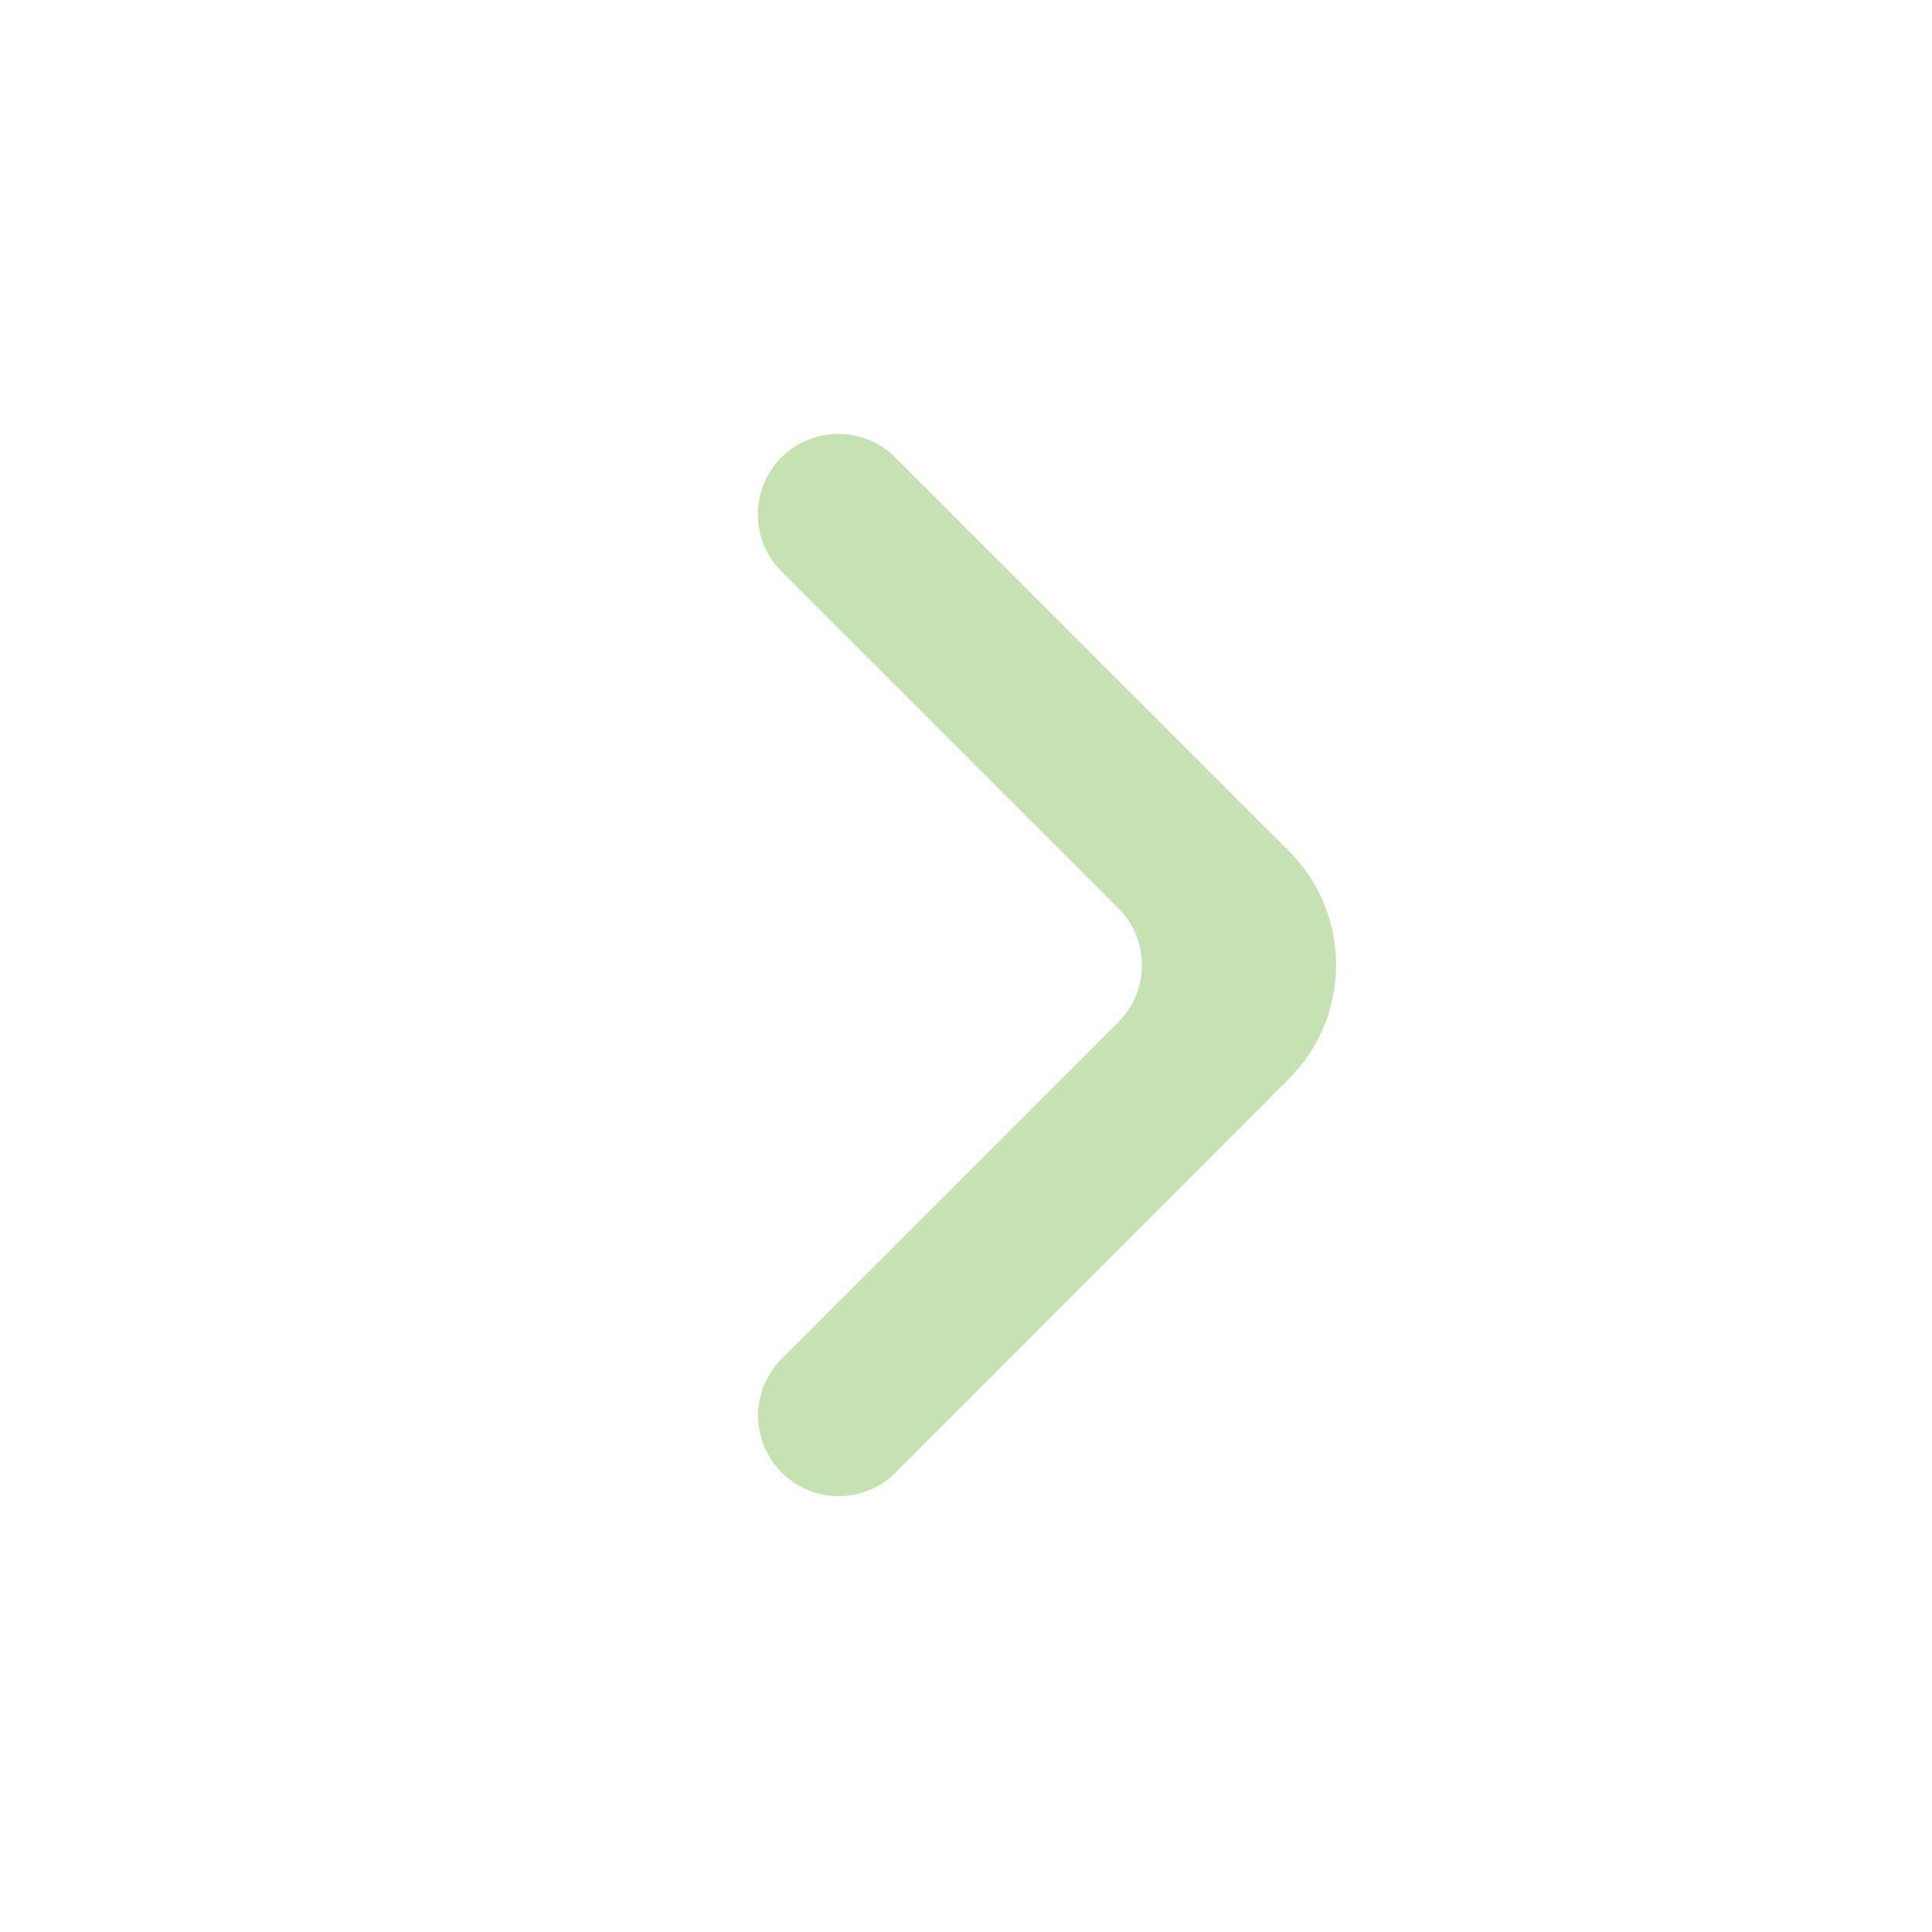
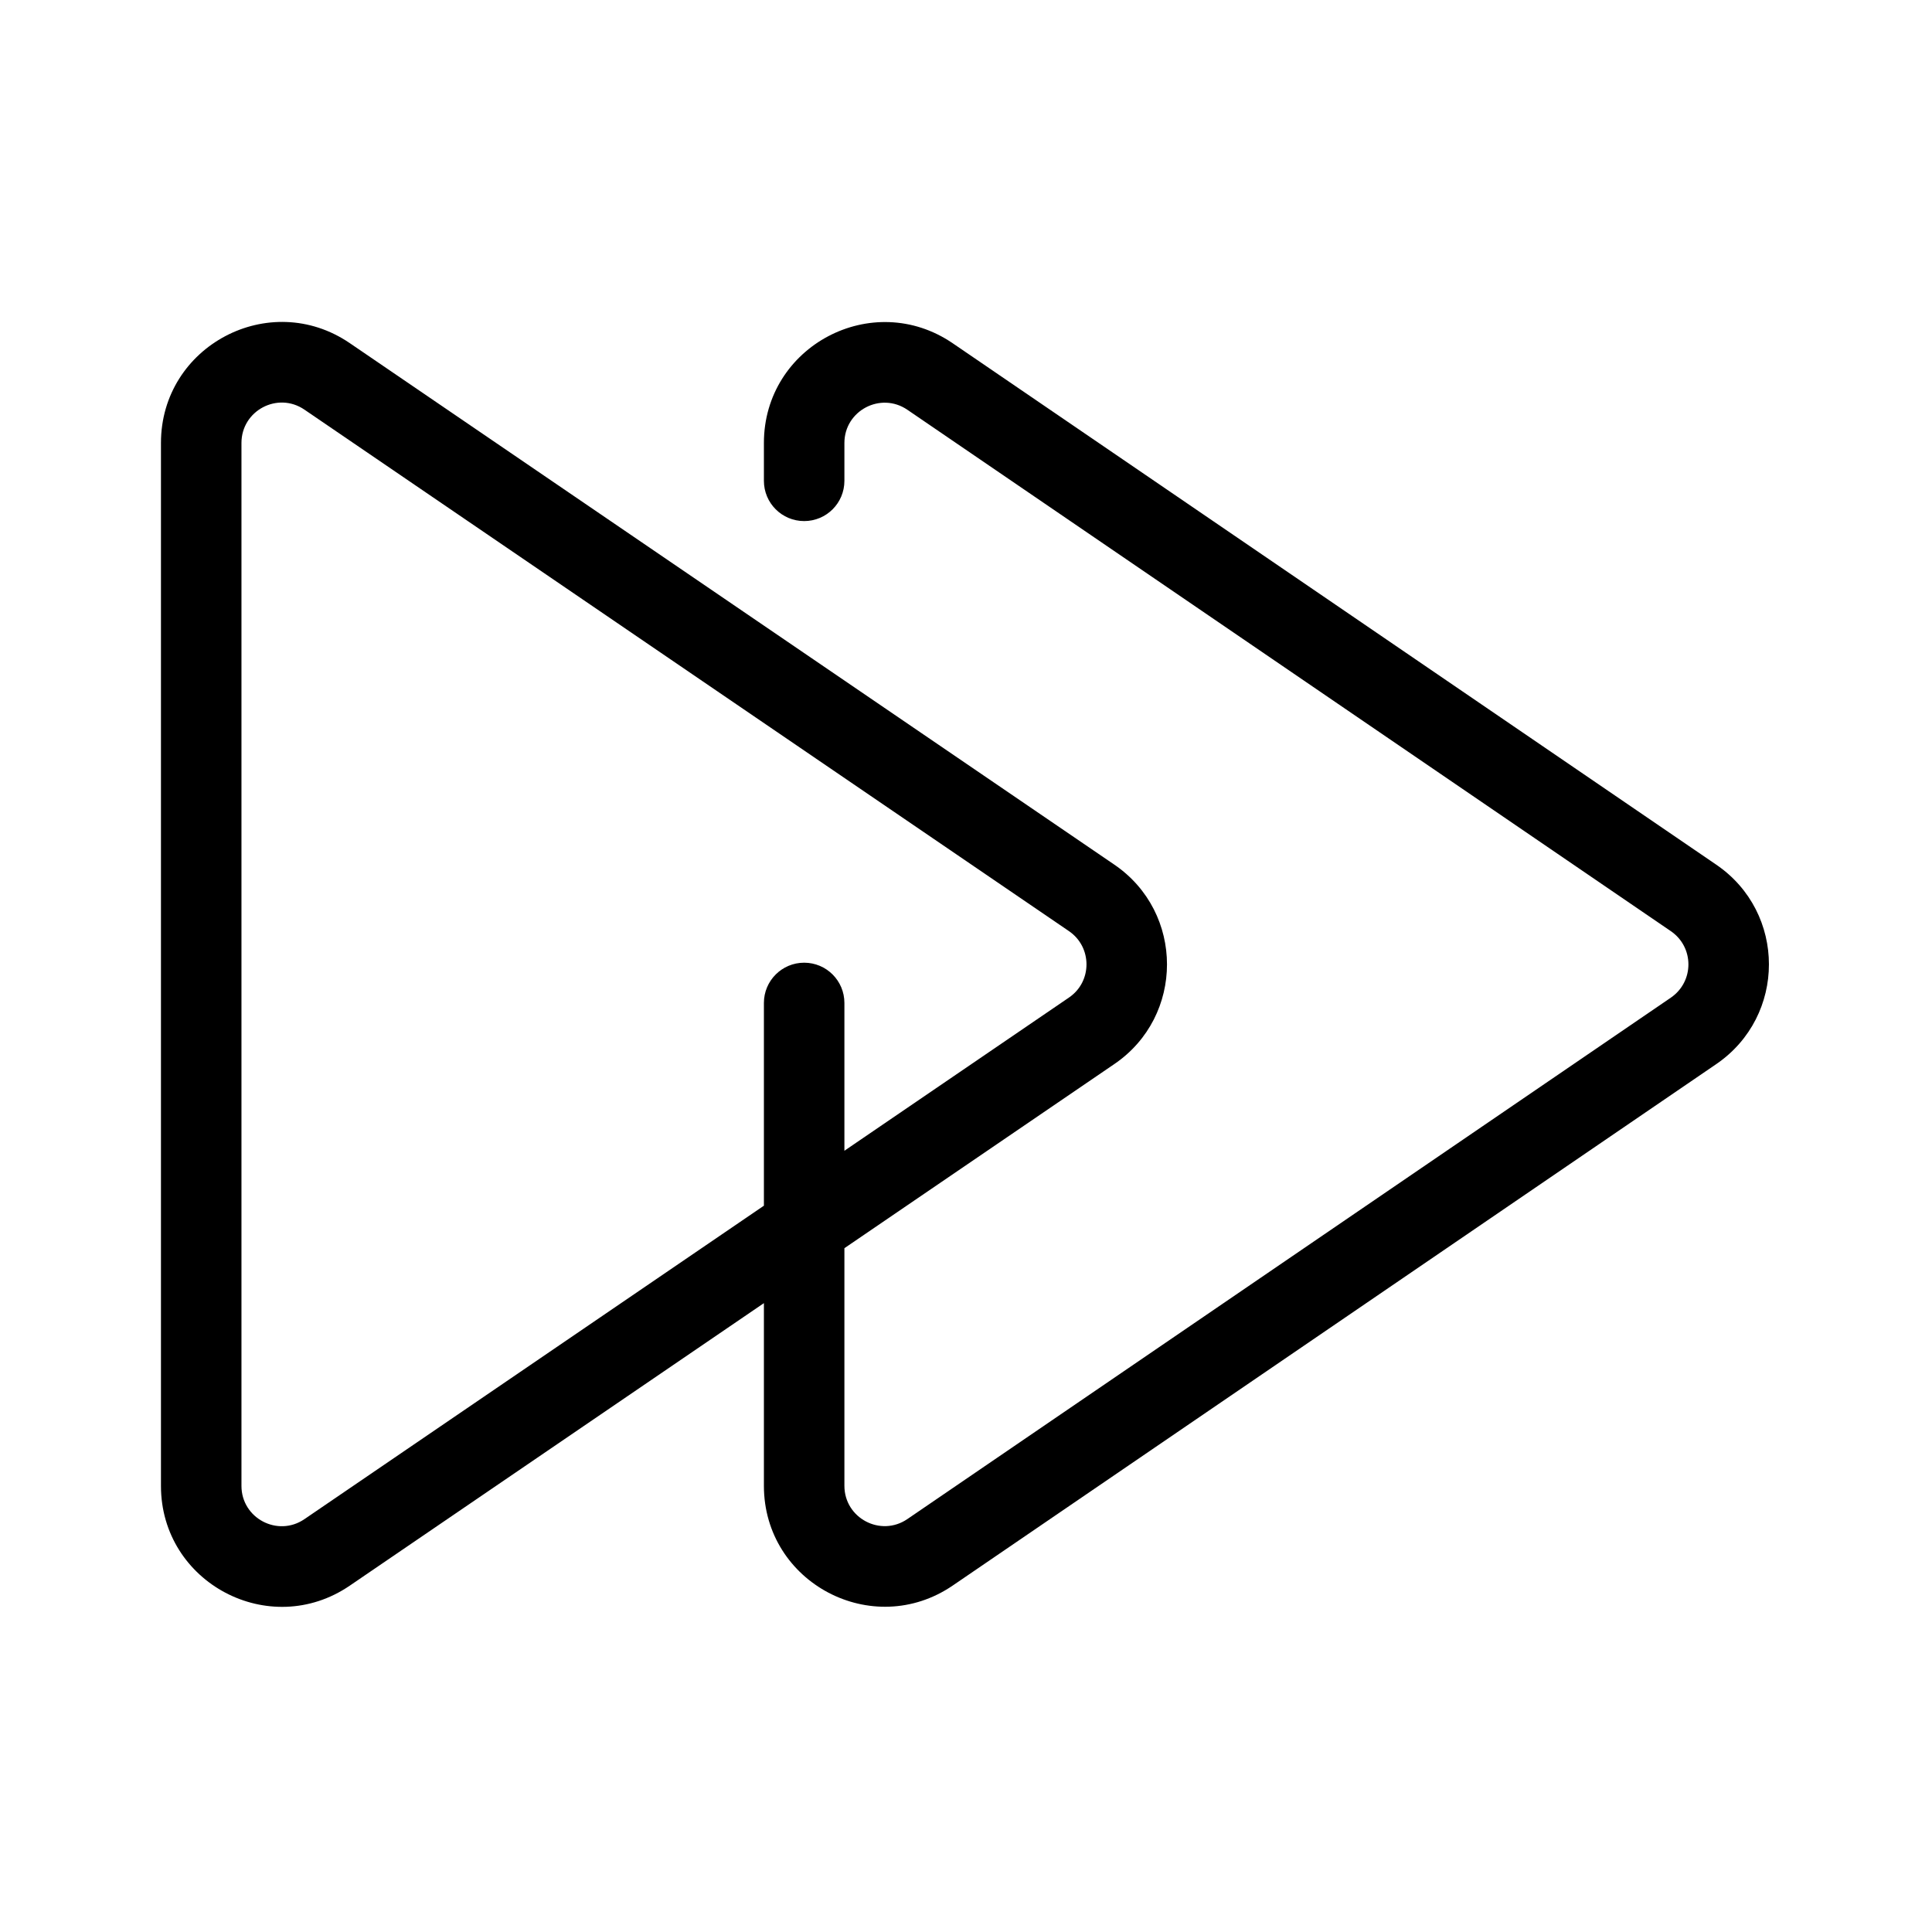
- <svg xmlns="http://www.w3.org/2000/svg" width="800px" height="800px" viewBox="0 0 24 24" fill="none" stroke="">
+ <svg xmlns="http://www.w3.org/2000/svg" width="800px" height="800px" viewBox="0 0 48 48" fill="none">
  <g id="SVGRepo_bgCarrier" stroke-width="0" />
  <g id="SVGRepo_tracerCarrier" stroke-linecap="round" stroke-linejoin="round" />
  <g id="SVGRepo_iconCarrier">
-     <path d="M9.711 18.293C10.101 18.683 10.734 18.683 11.125 18.293L16.012 13.401C16.793 12.62 16.792 11.354 16.012 10.573L11.121 5.683C10.731 5.292 10.098 5.292 9.707 5.683C9.317 6.073 9.317 6.706 9.707 7.097L13.893 11.282C14.283 11.673 14.283 12.306 13.893 12.697L9.711 16.879C9.32 17.269 9.32 17.902 9.711 18.293Z" fill="#c7e2b2" />
+     <g id="next">
+       <g id="next_2">
+         <path id="Combined Shape" fill-rule="evenodd" clip-rule="evenodd" d="M18.979 32.376L8.69 39.395C6.699 40.754 3.999 39.327 3.999 36.917V11.005C3.999 8.594 6.698 7.166 8.69 8.525L27.684 21.481C29.43 22.672 29.43 25.249 27.684 26.437L20.979 31.011V36.914C20.979 37.718 21.879 38.194 22.543 37.741L41.511 24.787C42.094 24.388 42.094 23.532 41.511 23.134L22.544 10.181C21.879 9.727 20.979 10.202 20.979 11.006V11.946C20.979 12.499 20.532 12.946 19.979 12.946C19.427 12.946 18.979 12.499 18.979 11.946V11.006C18.979 8.595 21.679 7.169 23.671 8.529L42.639 21.482C44.385 22.673 44.385 25.245 42.639 26.438L23.671 39.392C21.679 40.751 18.979 39.326 18.979 36.914V32.376ZM18.979 29.955L7.563 37.743C6.899 38.196 5.999 37.72 5.999 36.917V11.005C5.999 10.2 6.899 9.724 7.563 10.177L26.557 23.133C27.139 23.53 27.139 24.389 26.558 24.784L20.979 28.59V24.918C20.979 24.366 20.532 23.918 19.979 23.918C19.427 23.918 18.979 24.366 18.979 24.918V29.955Z" fill="#000000" />
+       </g>
+     </g>
  </g>
</svg>
